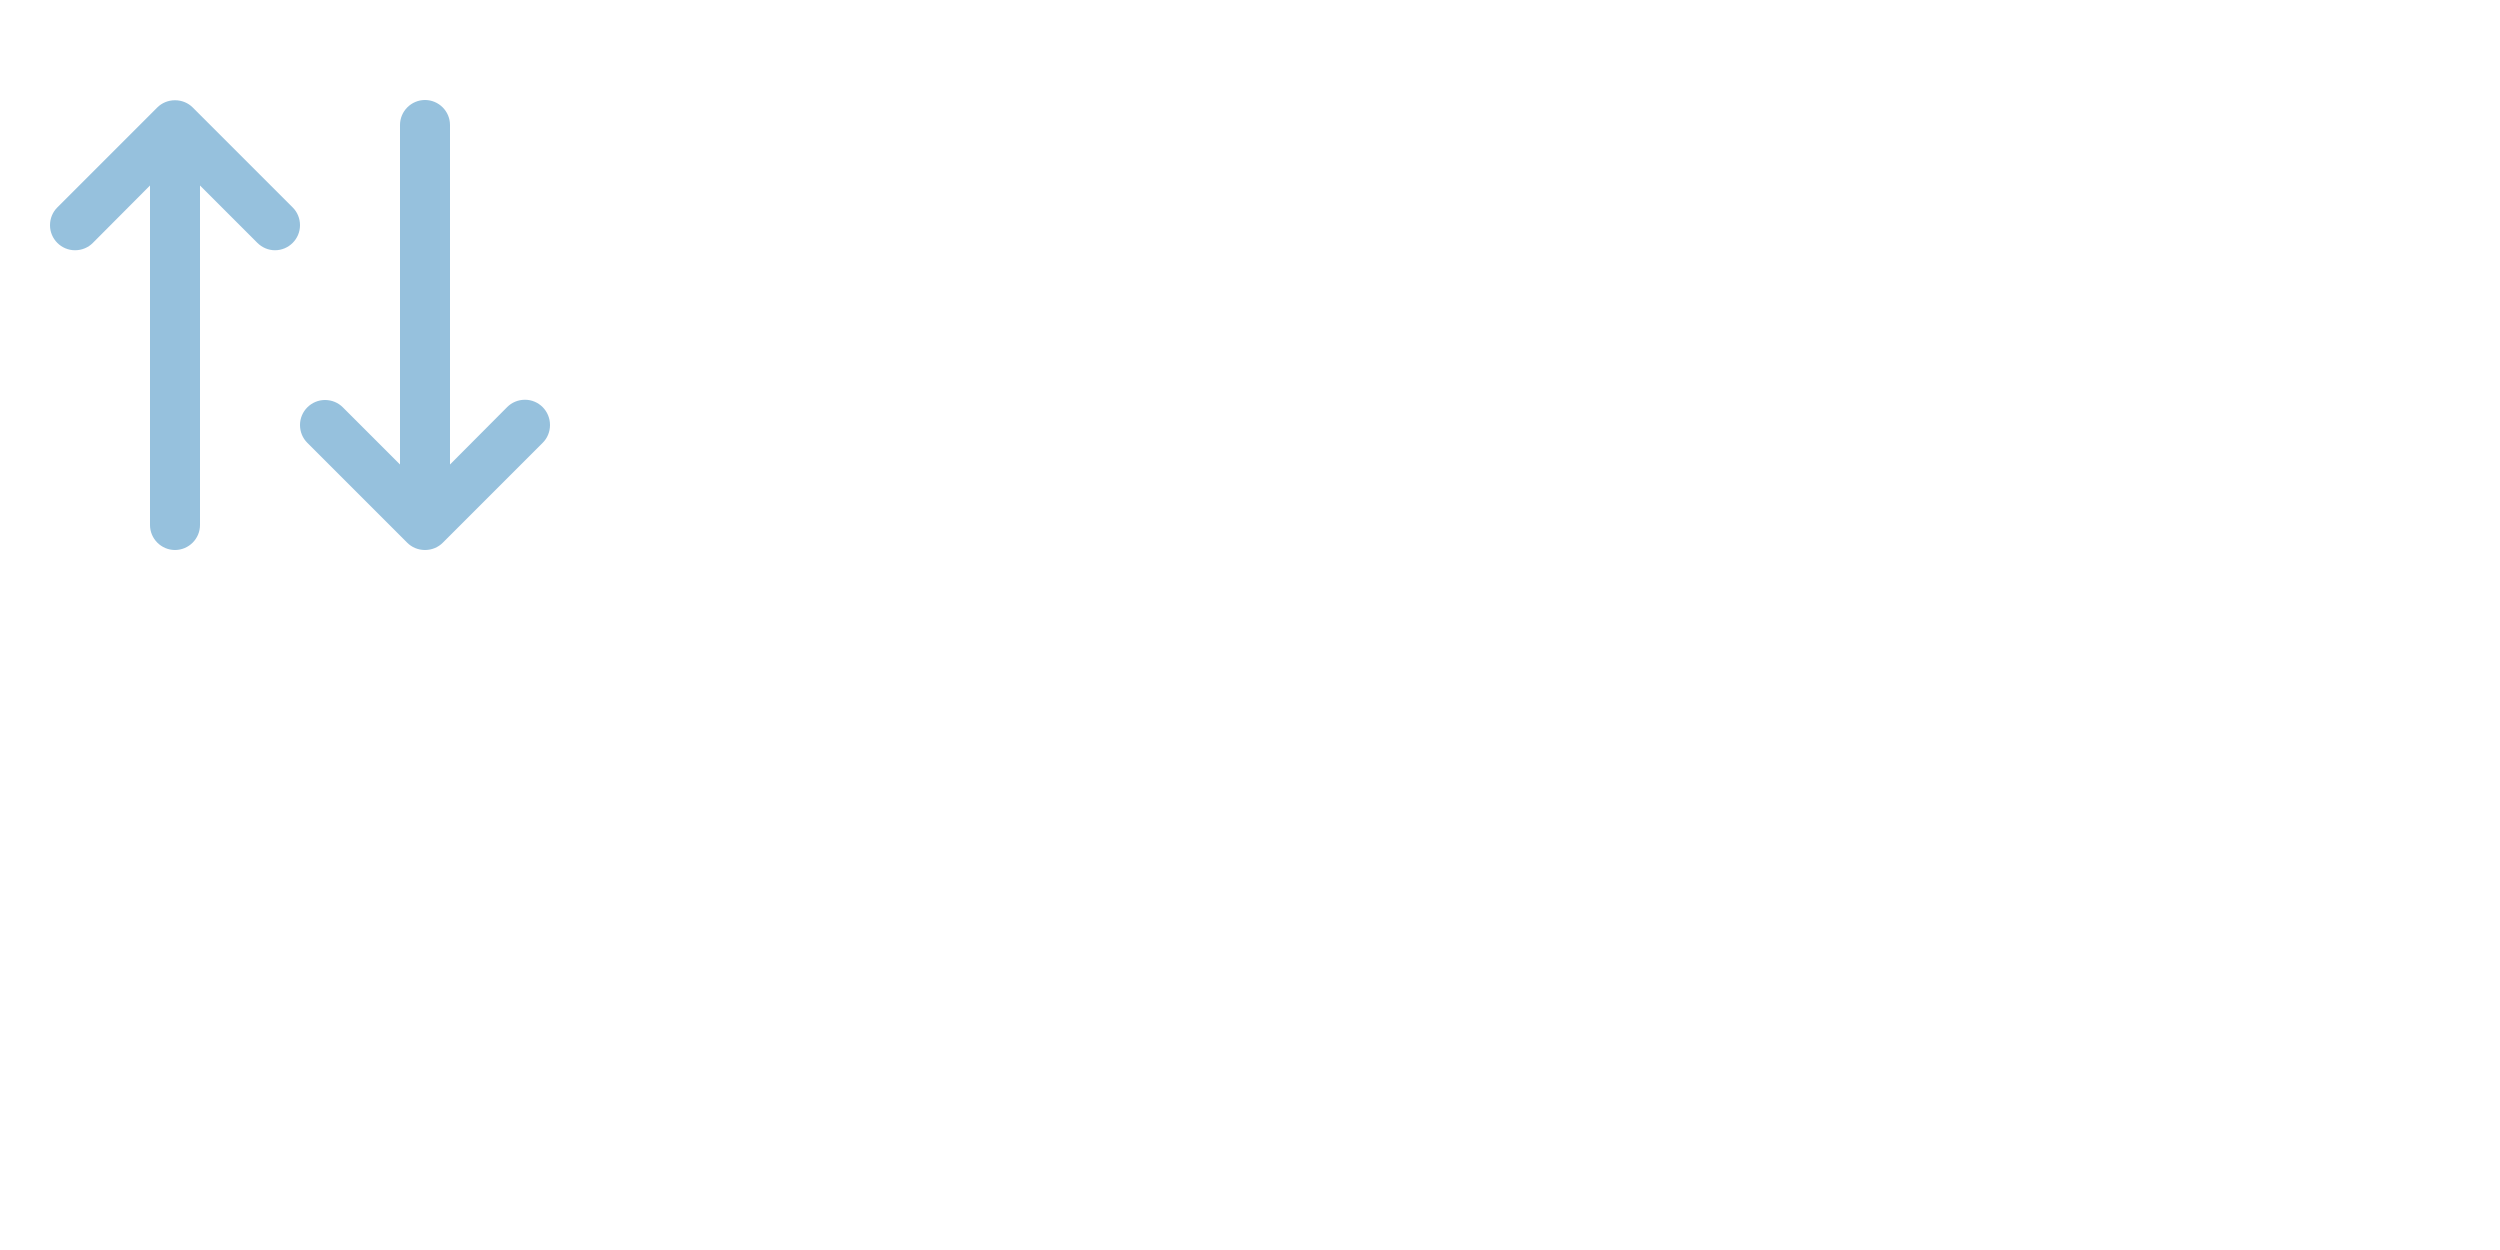
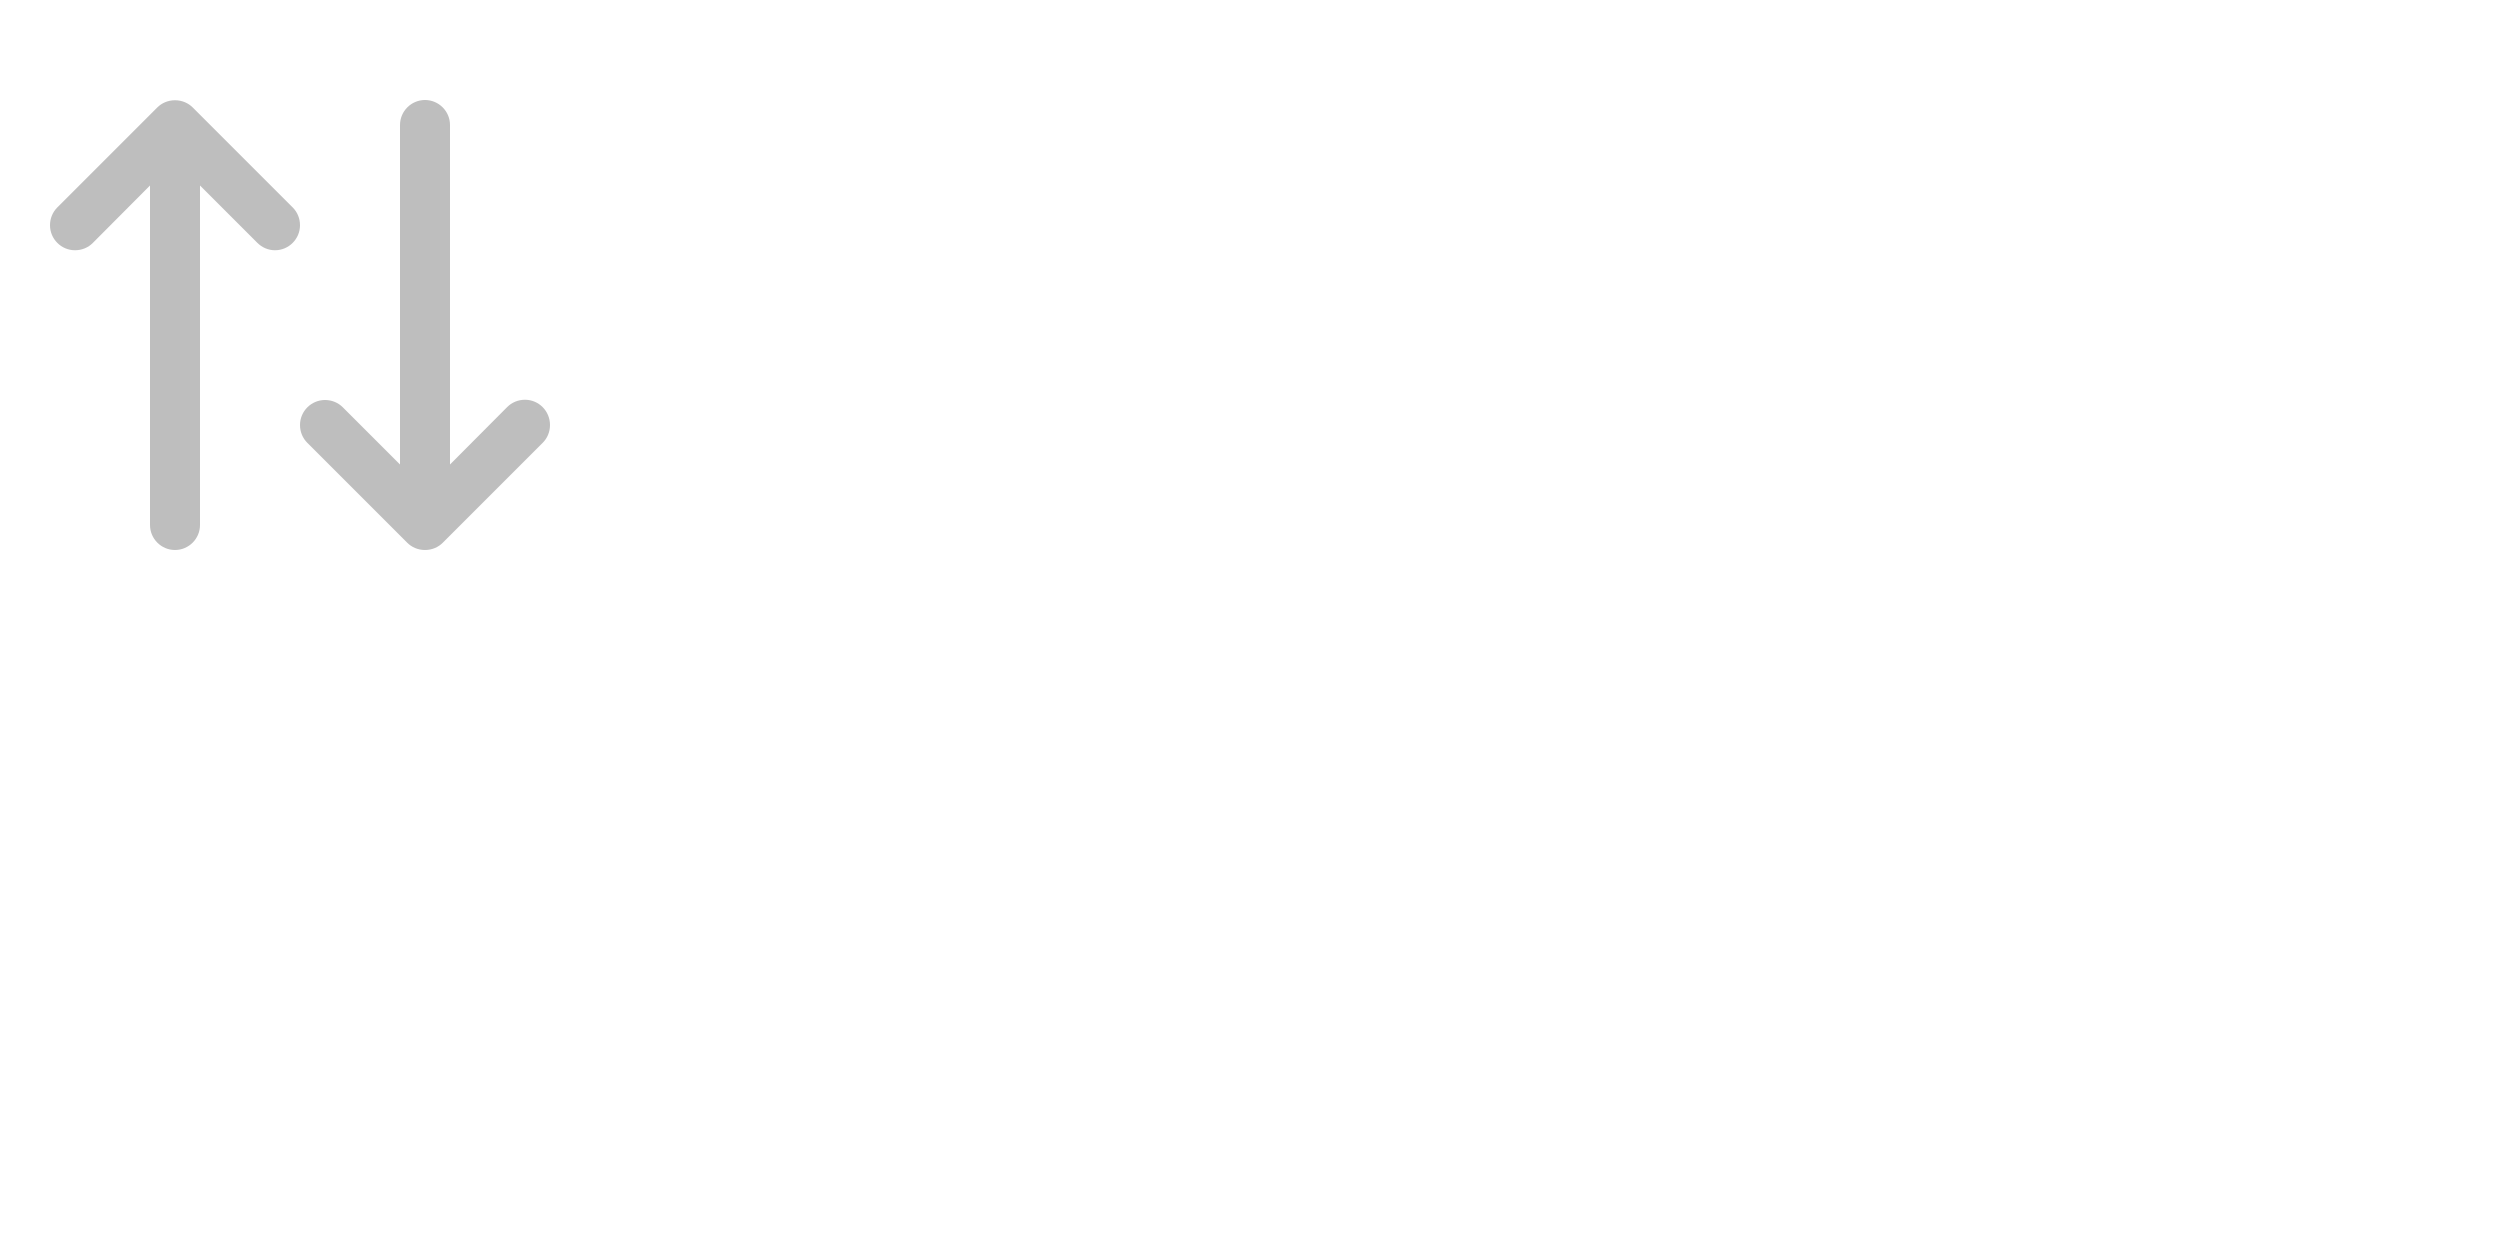
- <svg xmlns="http://www.w3.org/2000/svg" version="1.1" id="Layer_1" x="0px" y="0px" viewBox="-2 -3 100 50" enable-background="new 0 0 20 20" xml:space="preserve" fill="#96c1dd">
+ <svg xmlns="http://www.w3.org/2000/svg" version="1.1" id="Layer_1" x="0px" y="0px" viewBox="-2 -3 100 50" enable-background="new 0 0 20 20" xml:space="preserve" fill="#BEBEBE">
  <g id="swap:_vertical">
    <g>
      <path fill-rule="evenodd" clip-rule="evenodd" d="M9.71,5.3l-4-4C5.53,1.12,5.28,1.01,5,1.01c-0.28,0-0.53,0.11-0.71,0.29l-4,4    C0.11,5.48,0,5.73,0,6.01c0,0.55,0.45,1,1,1c0.28,0,0.53-0.11,0.71-0.29L4,4.42V18c0,0.55,0.45,1,1,1c0.55,0,1-0.45,1-1V4.42    l2.29,2.29C8.48,6.9,8.73,7.01,9,7.01c0.55,0,1-0.45,1-1C10,5.73,9.89,5.48,9.71,5.3z M10,3.98C10,3.99,10,3.99,10,3.98    C10,4,10,4,10,4V3.98z M10,16.02C10,16.01,10,16.01,10,16.02C10,16,10,16,10,16V16.02z M19,12.99c-0.28,0-0.53,0.11-0.71,0.29    L16,15.58V2c0-0.55-0.45-1-1-1c-0.55,0-1,0.45-1,1v13.58l-2.29-2.29c-0.18-0.18-0.43-0.29-0.71-0.29c-0.55,0-1,0.45-1,1    c0,0.28,0.11,0.53,0.29,0.71l4,4c0.18,0.18,0.43,0.29,0.71,0.29c0.28,0,0.53-0.11,0.71-0.29l4-4c0.18-0.18,0.29-0.43,0.29-0.71    C20,13.44,19.55,12.99,19,12.99z" />
    </g>
  </g>
</svg>
